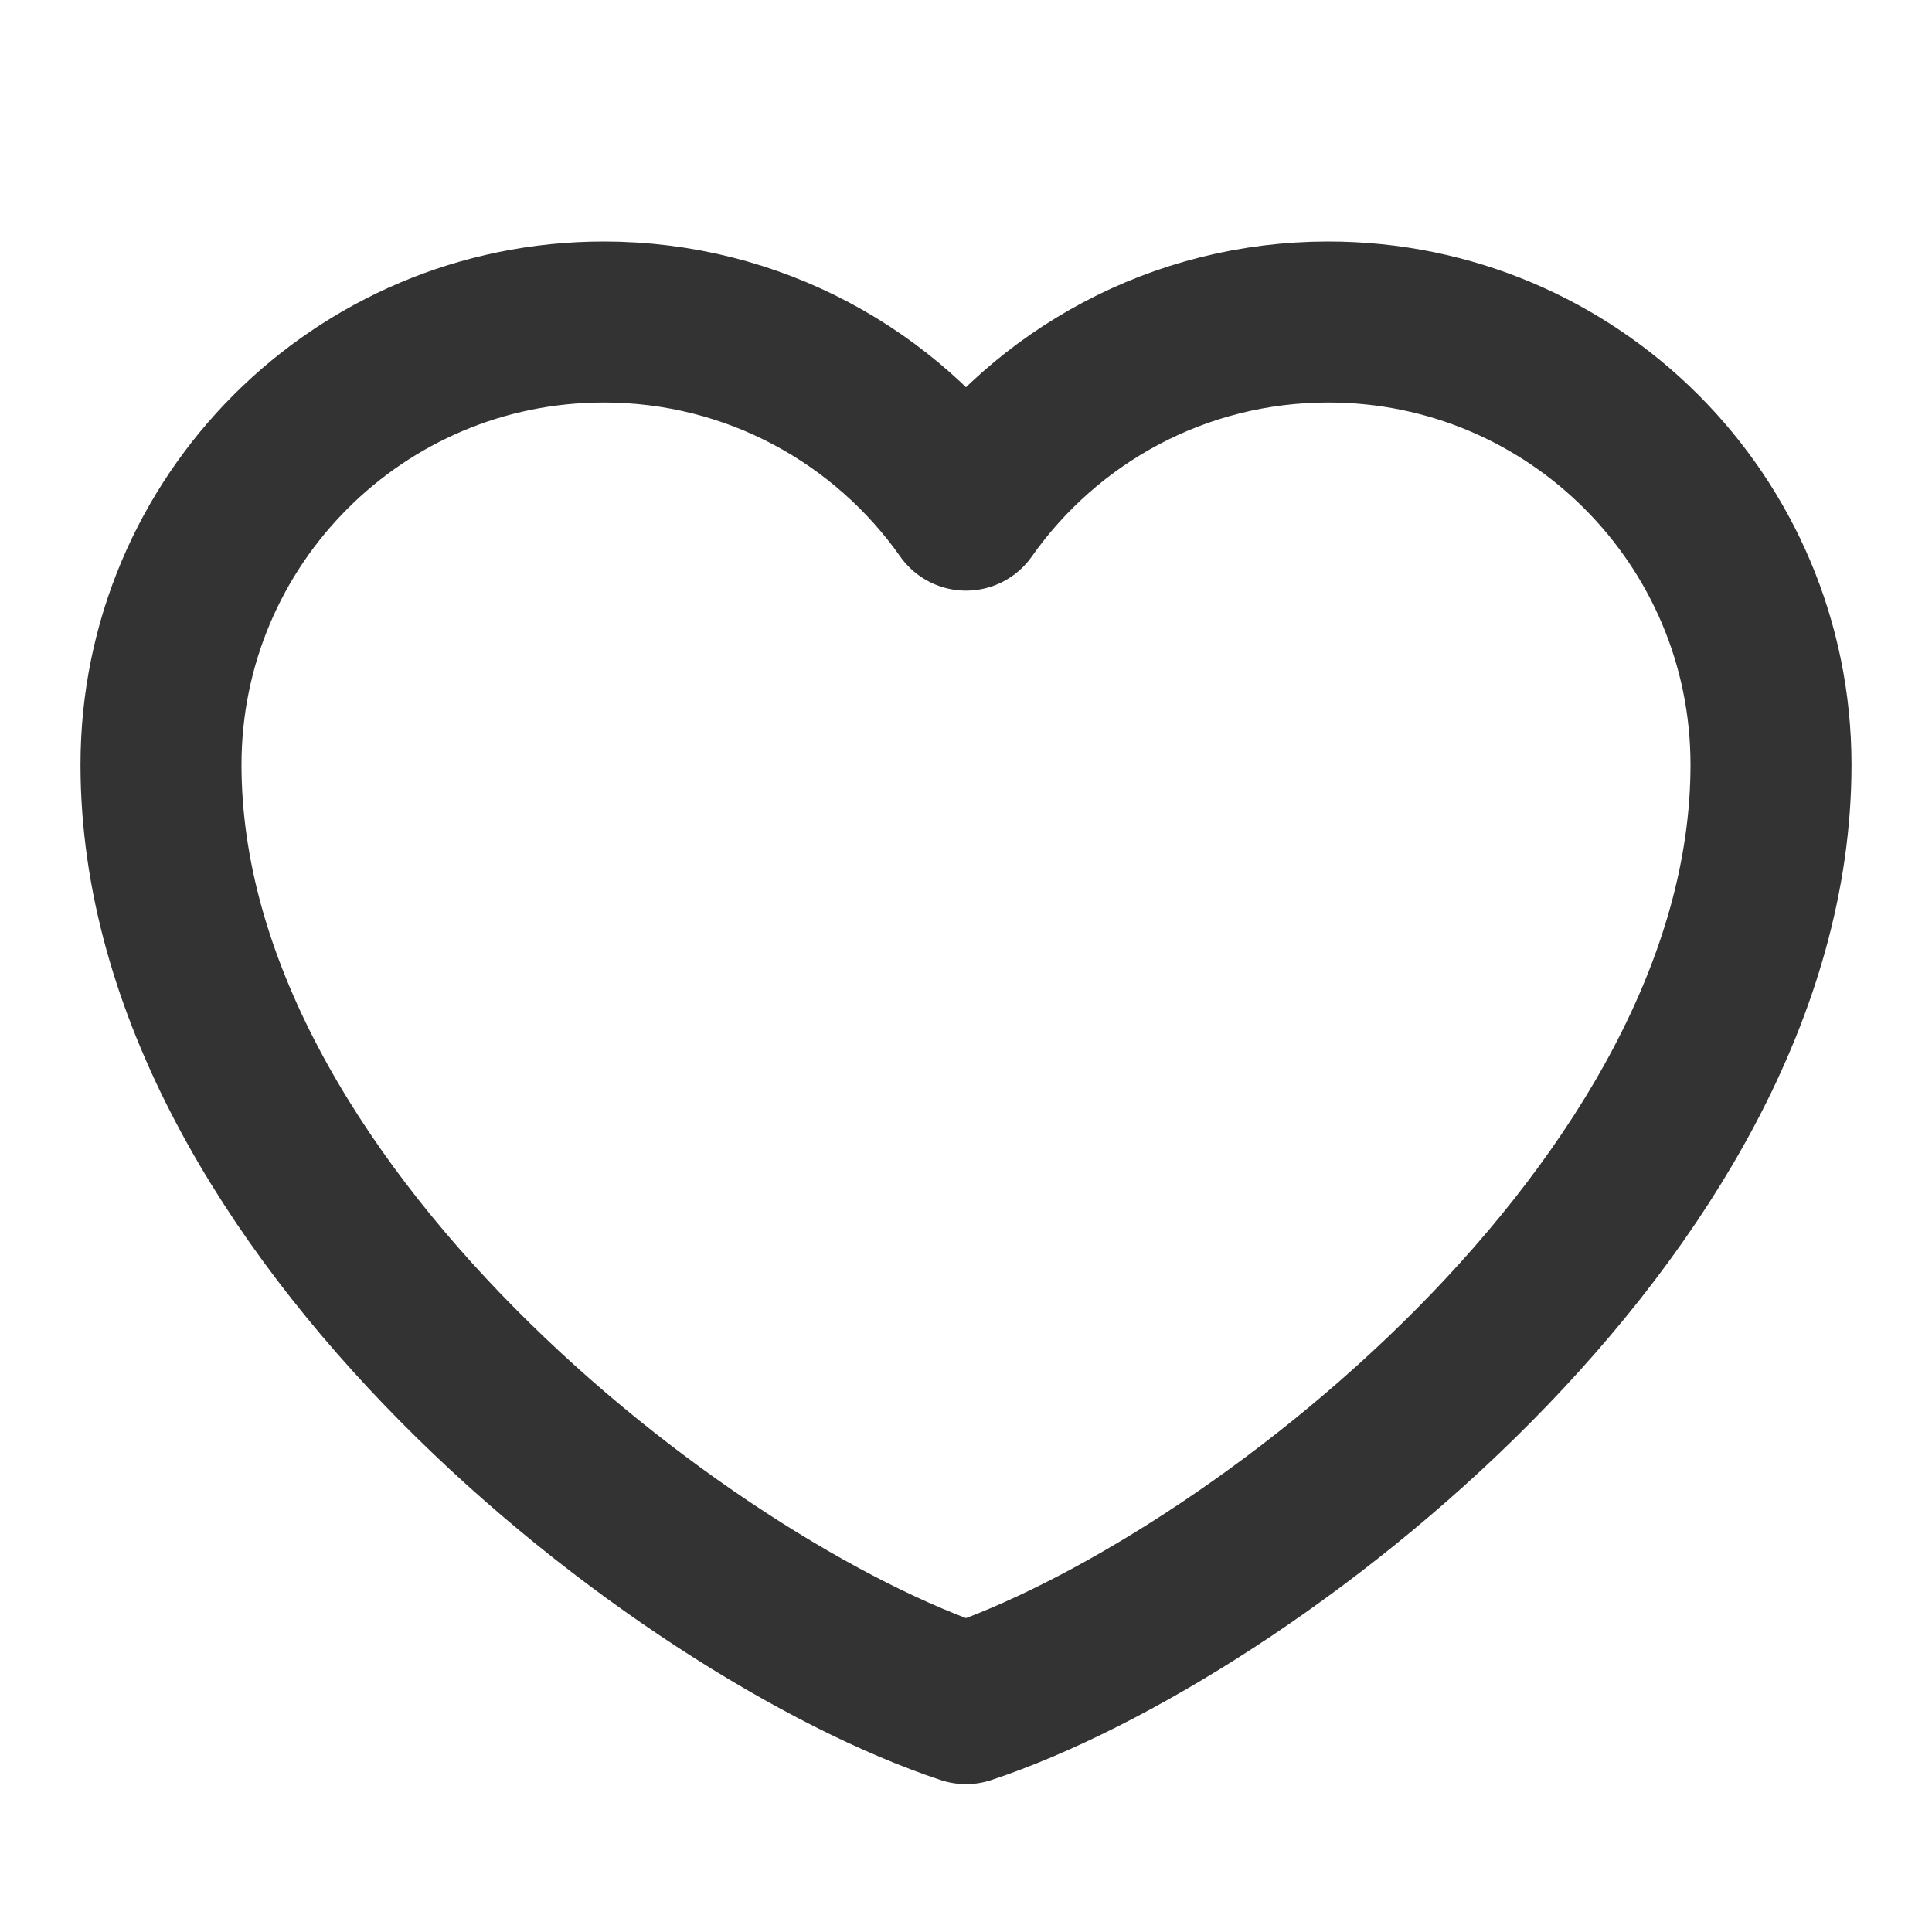
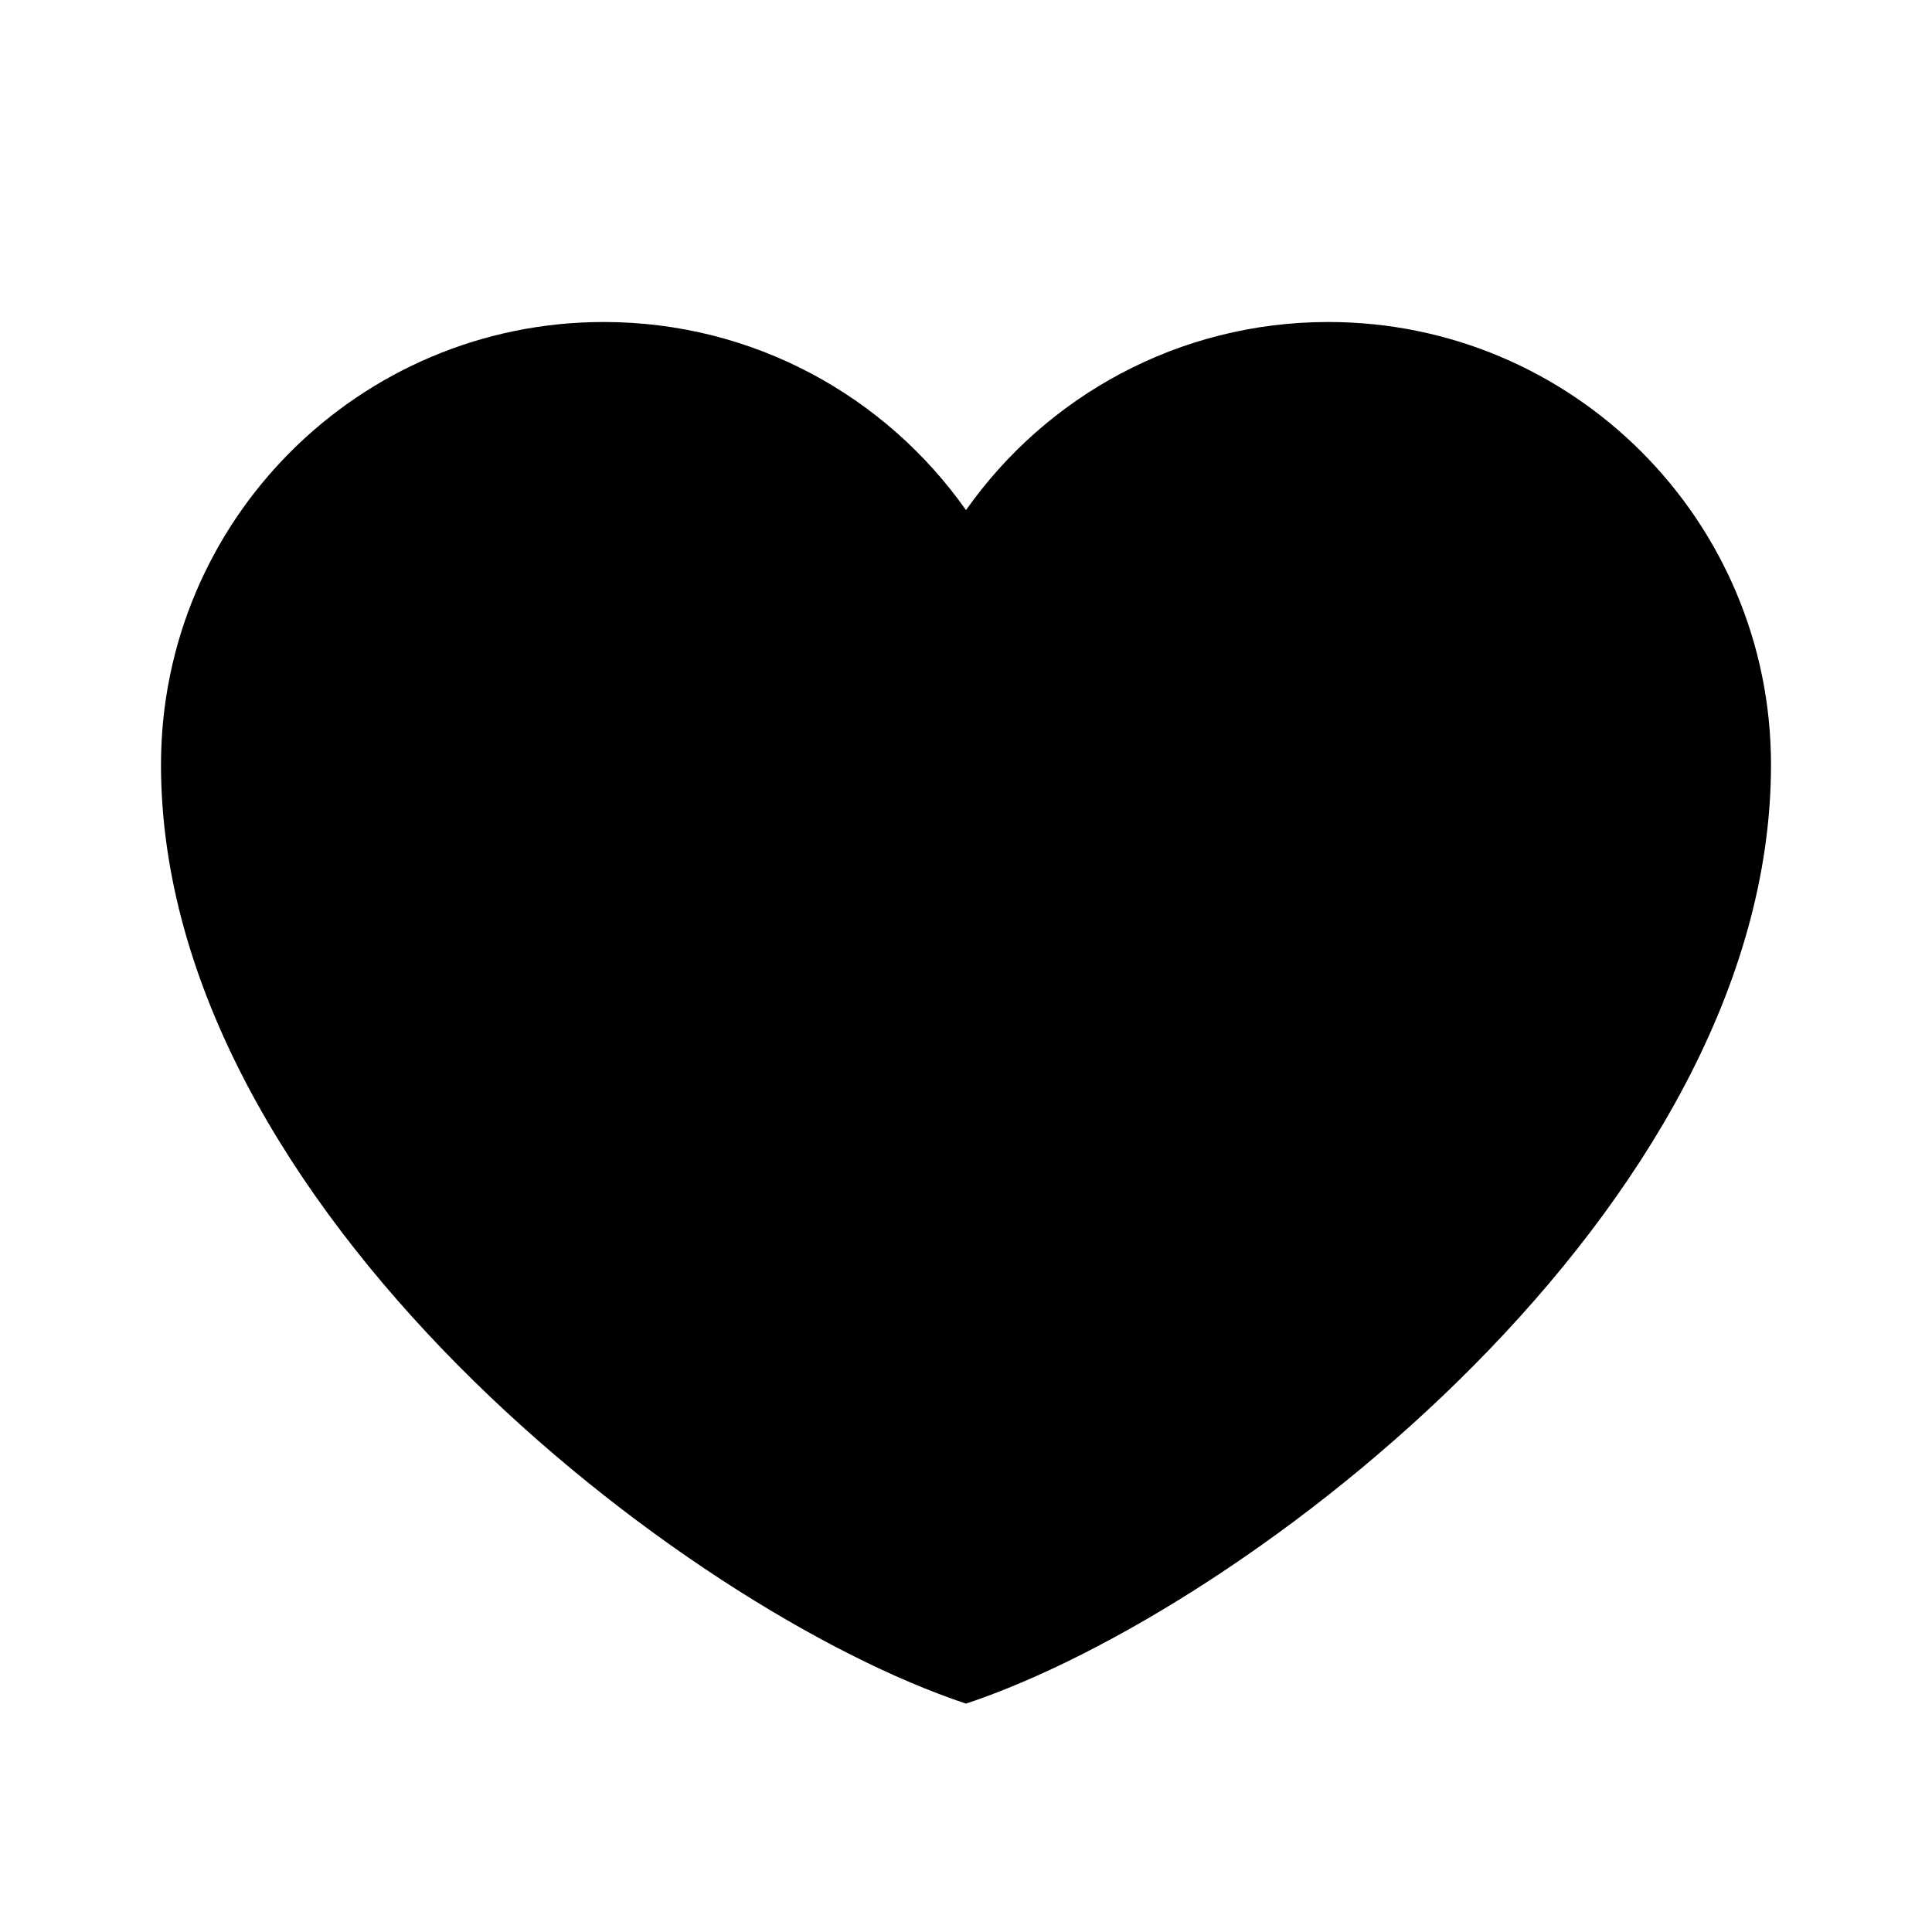
- <svg xmlns="http://www.w3.org/2000/svg" width="24" height="24" viewBox="0 0 48 48" fill="none">
-   <path d="M15 8C8.925 8 4 12.925 4 19C4 30 17 40 24 42.326C31 40 44 30 44 19C44 12.925 39.075 8 33 8C29.28 8 25.991 9.847 24 12.674C22.009 9.847 18.72 8 15 8Z" fill="none" stroke="#333" stroke-width="4" stroke-linecap="round" stroke-linejoin="round" />
+ <svg xmlns="http://www.w3.org/2000/svg" width="24" height="24" viewBox="0 0 48 48">
+   <path d="M15 8C8.925 8 4 12.925 4 19C4 30 17 40 24 42.326C31 40 44 30 44 19C44 12.925 39.075 8 33 8C29.28 8 25.991 9.847 24 12.674C22.009 9.847 18.72 8 15 8Z" stroke-width="4" stroke-linecap="round" stroke-linejoin="round" />
</svg>
